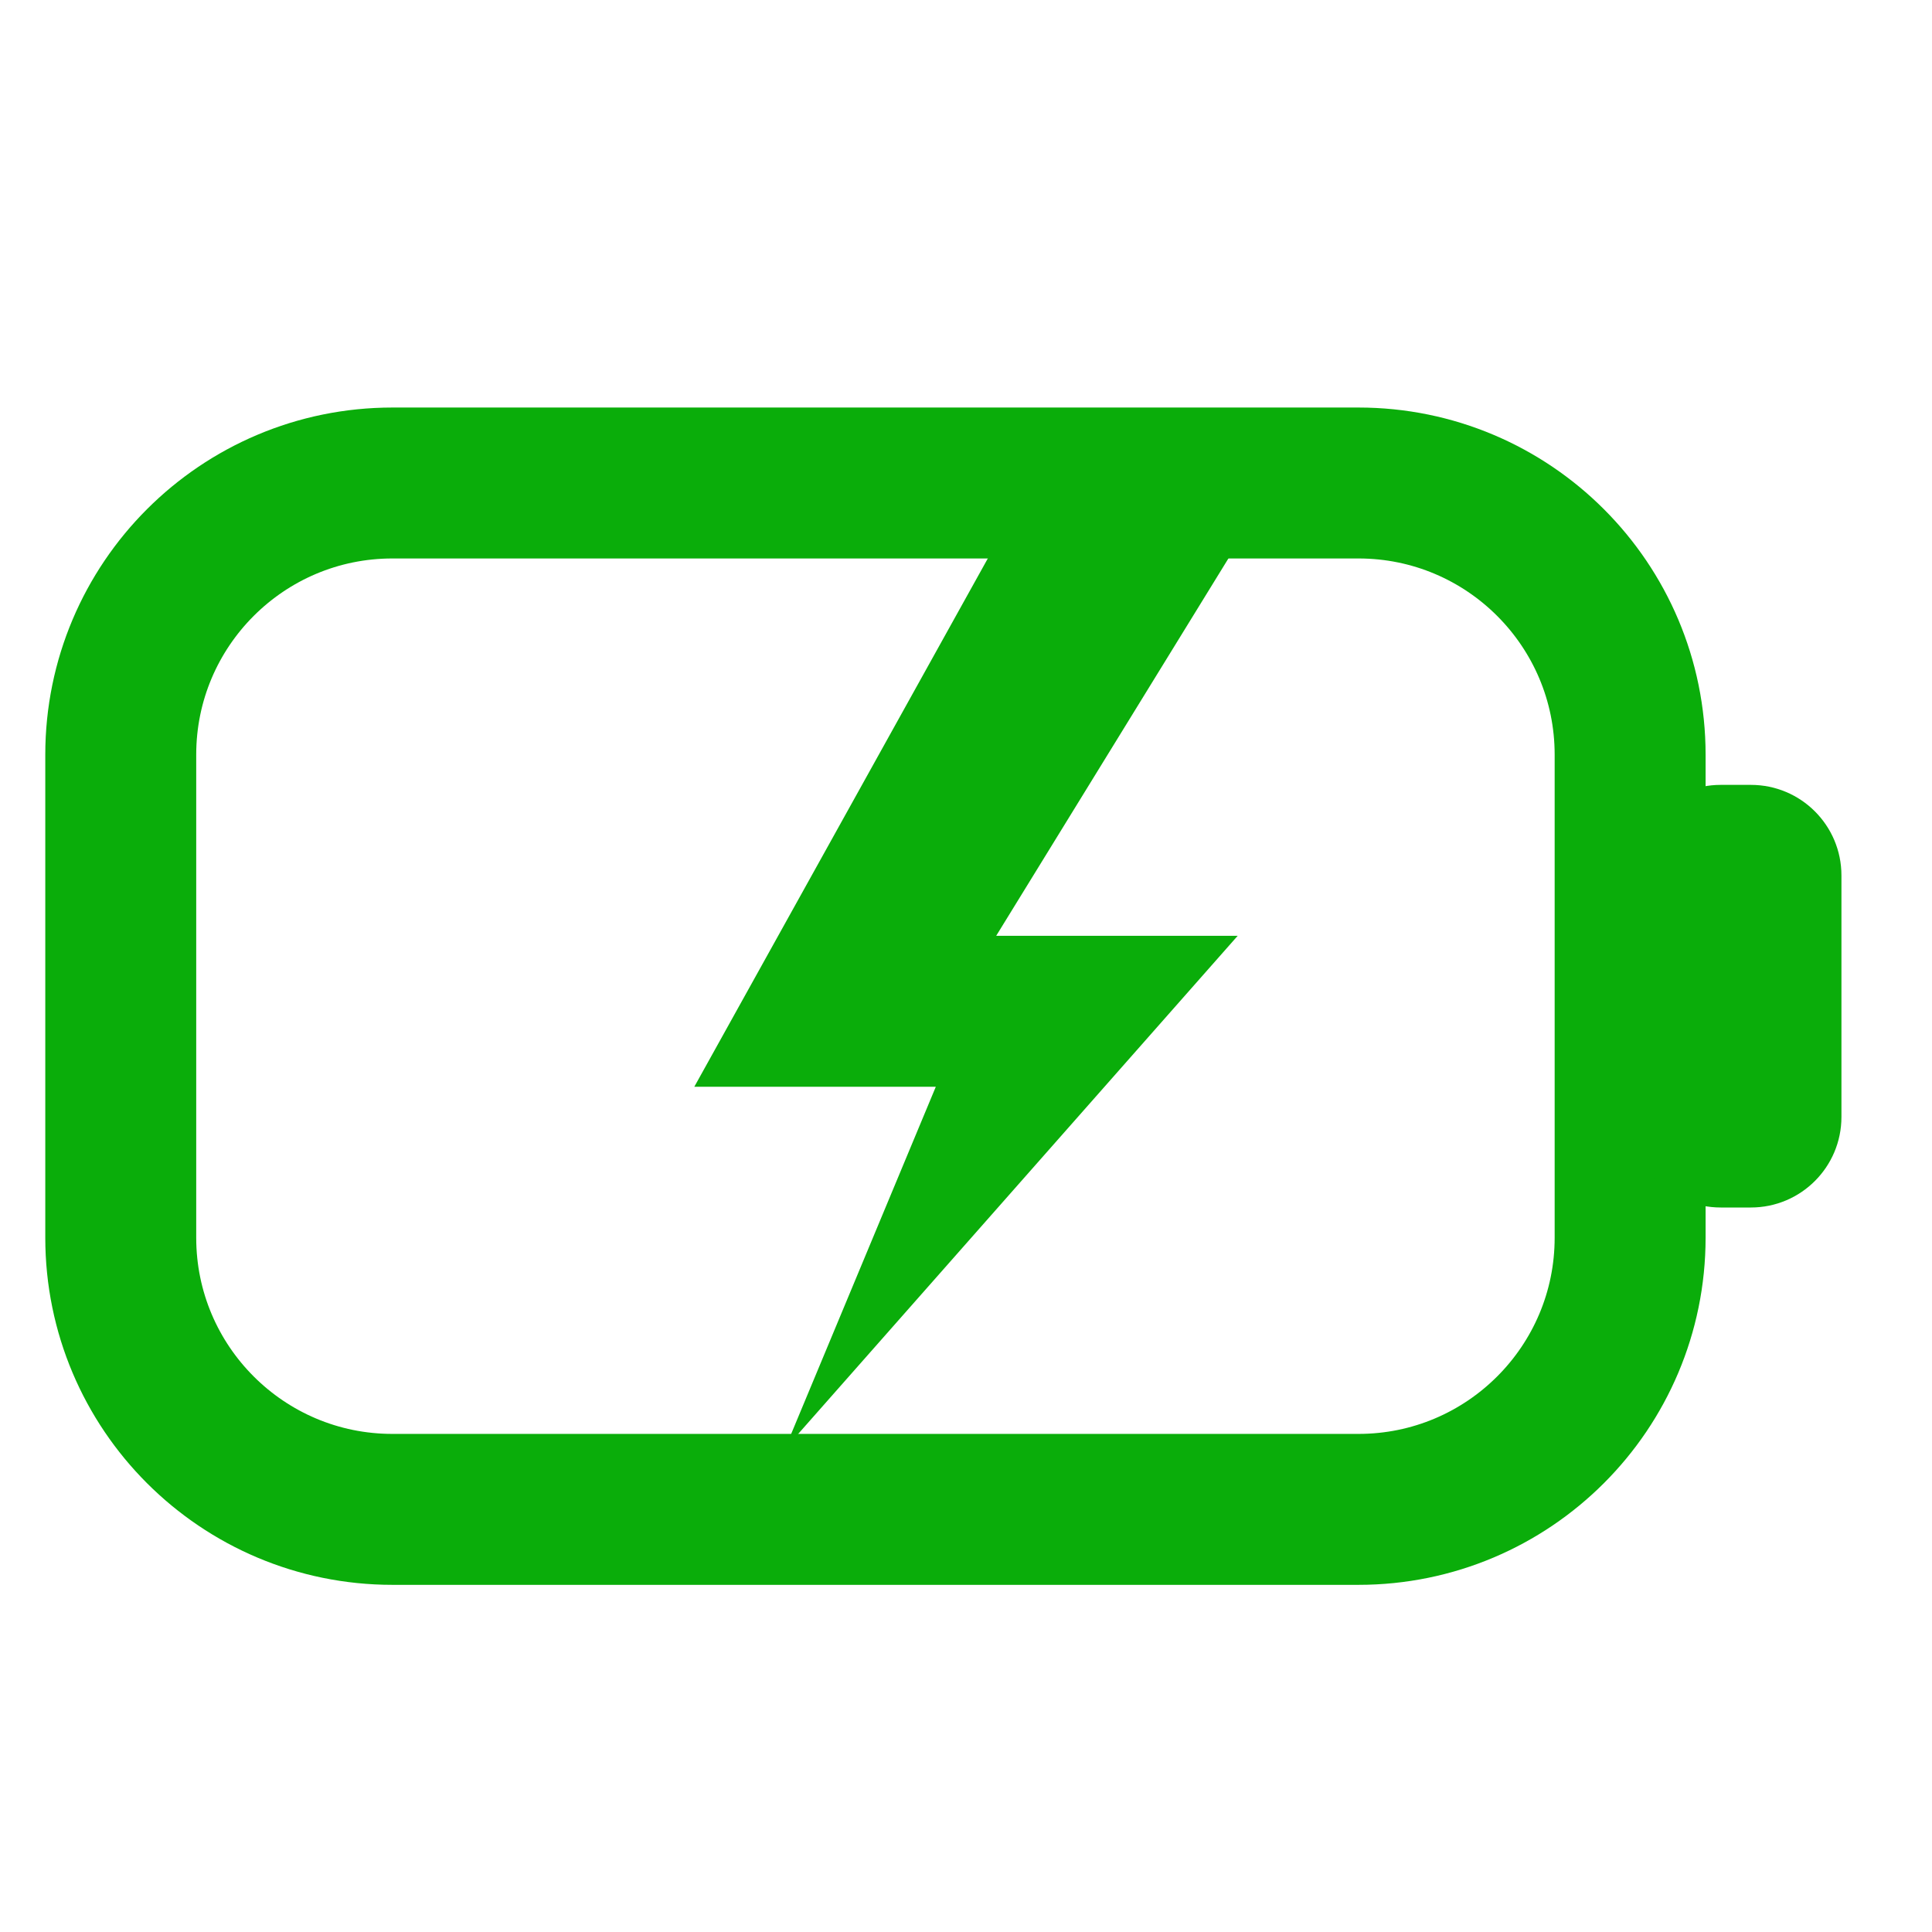
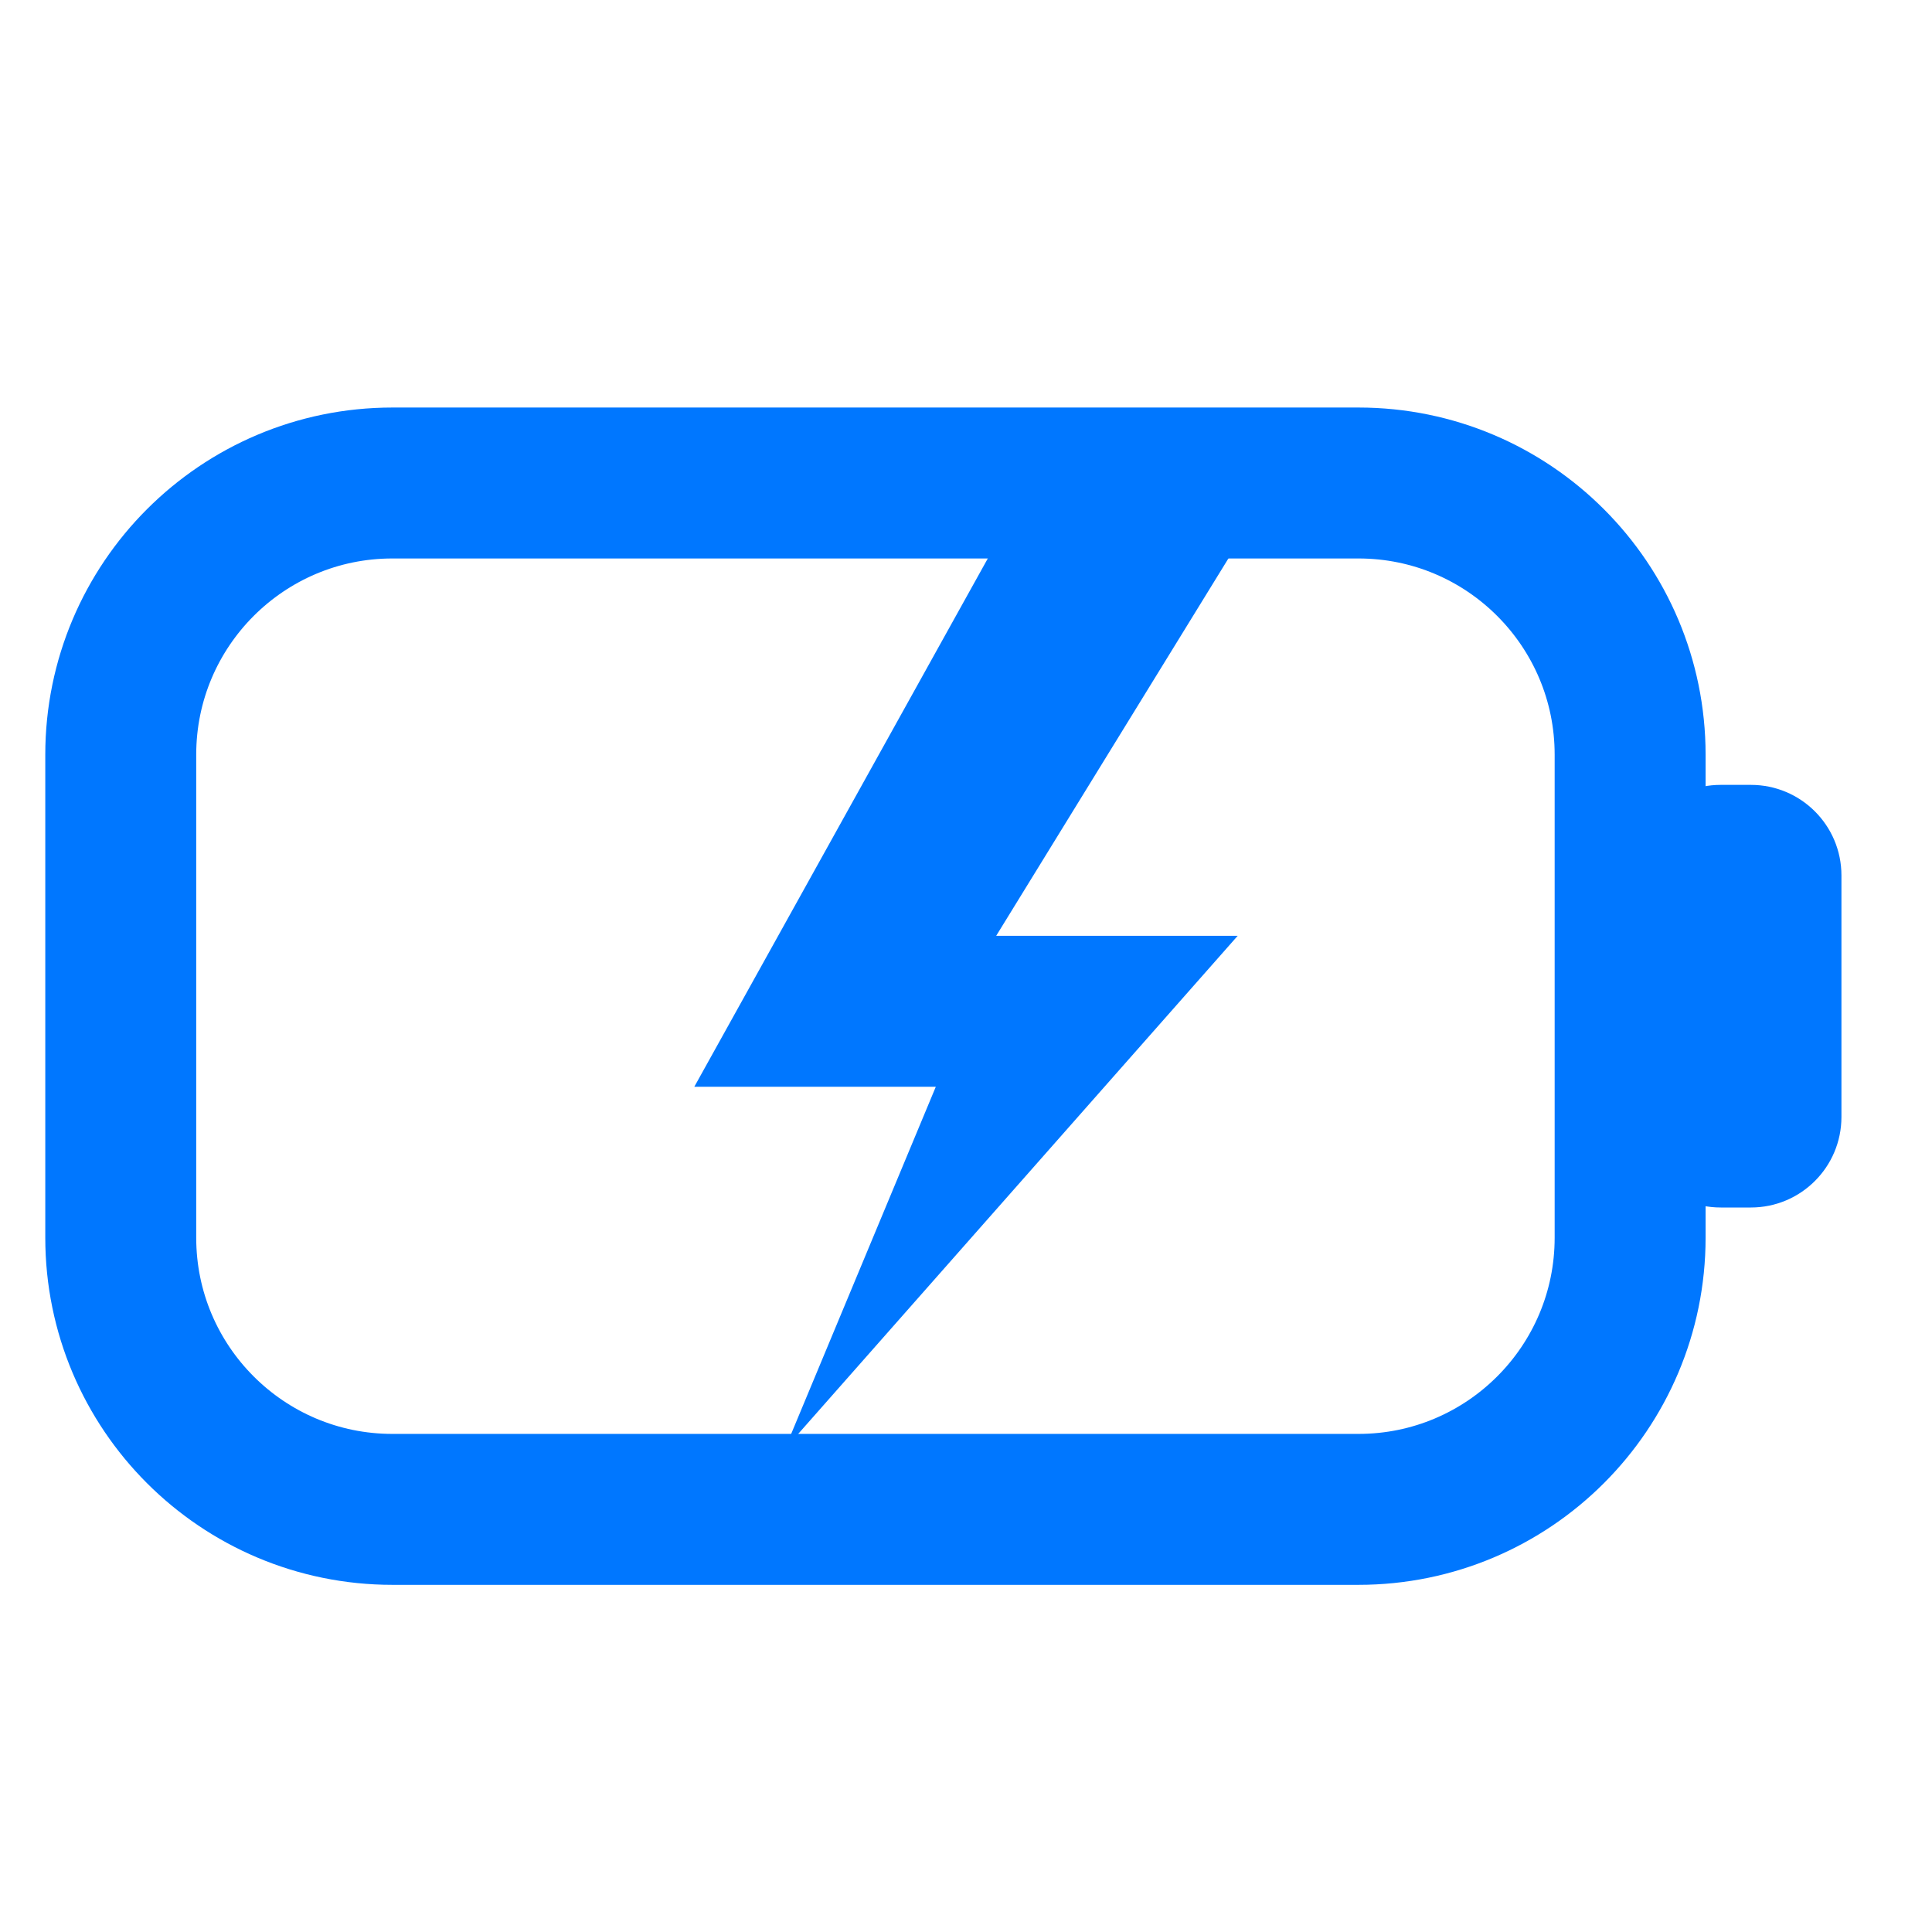
<svg xmlns="http://www.w3.org/2000/svg" viewBox="0 0 64 64">
-   <rect x="4" y="16" width="50" height="34" rx="9" fill="none" stroke="#0aad0a" stroke-width="5" />
-   <rect x="54" y="26" width="7" height="14" rx="3" fill="#0aad0a" />
-   <polygon points="33,18 23,36 31,36 26,48 41,31 33,31 41,18" fill="#0aad0a" />
+   <rect x="4" y="16" width="50" height="34" rx="9" fill="none" stroke="#0077FF" stroke-width="5" />
+   <rect x="54" y="26" width="7" height="14" rx="3" fill="#0077FF" />
+   <polygon points="33,18 23,36 31,36 26,48 41,31 33,31 41,18" fill="#0077FF" />
</svg>
